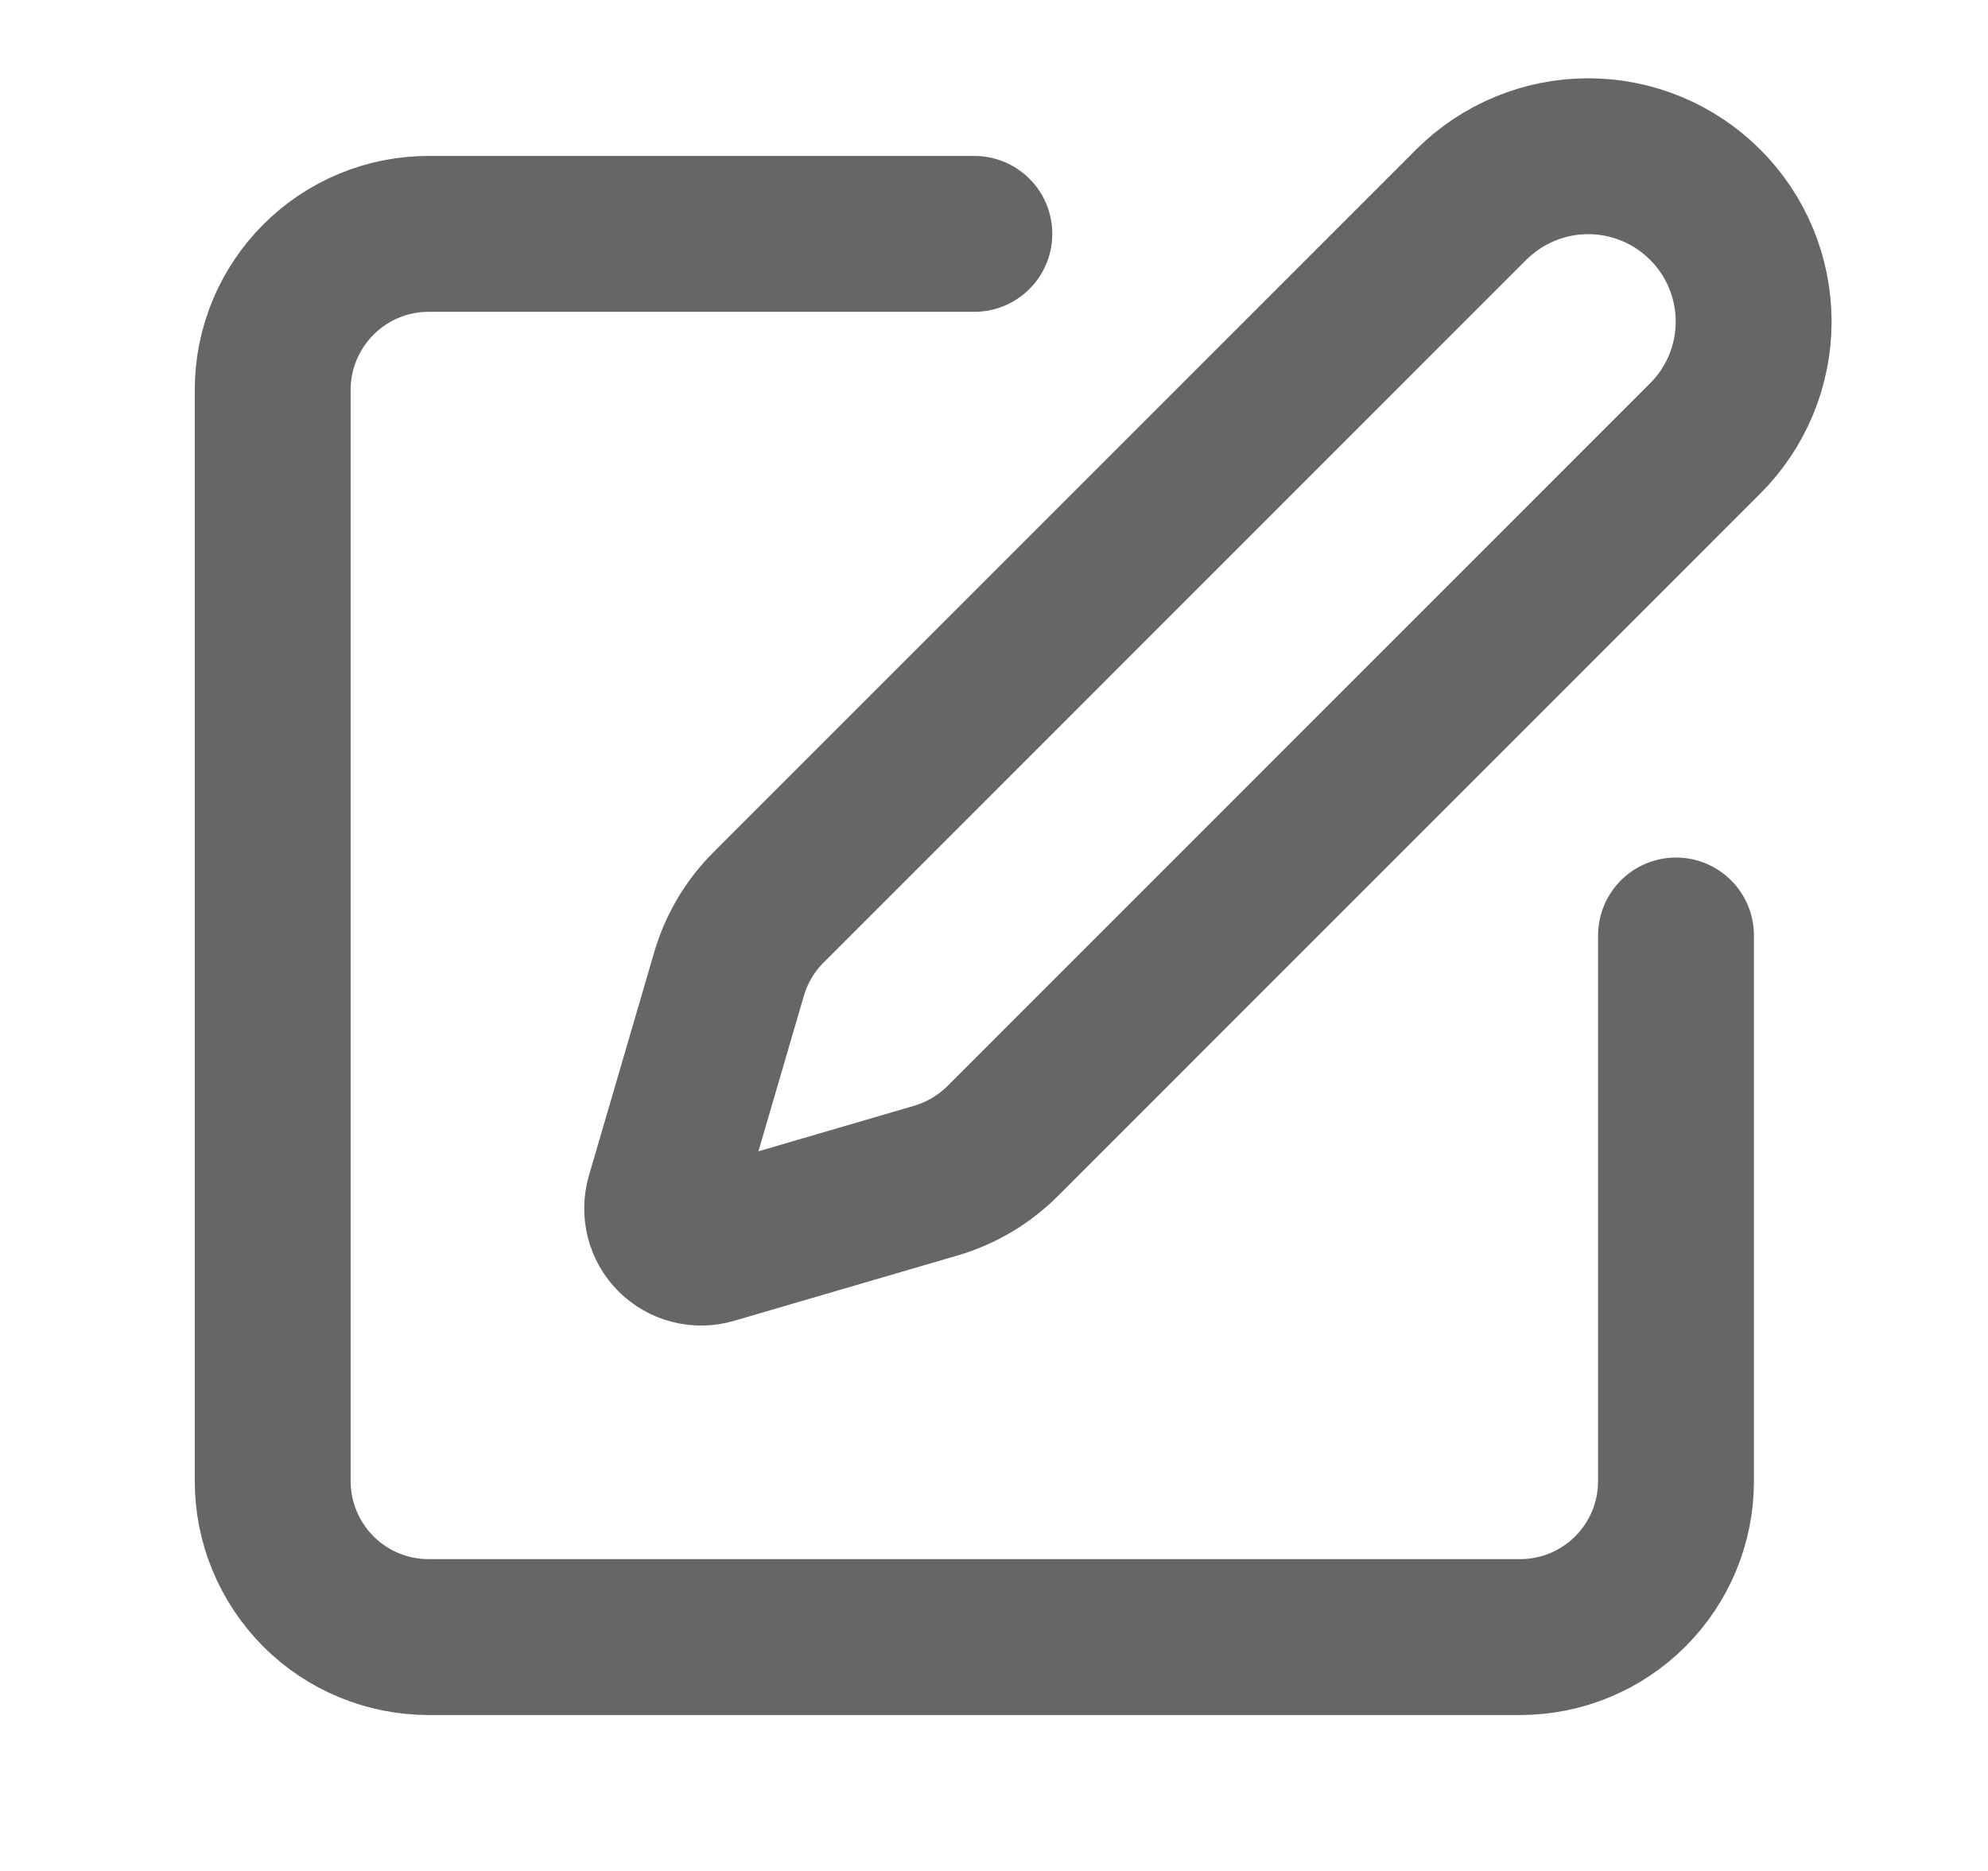
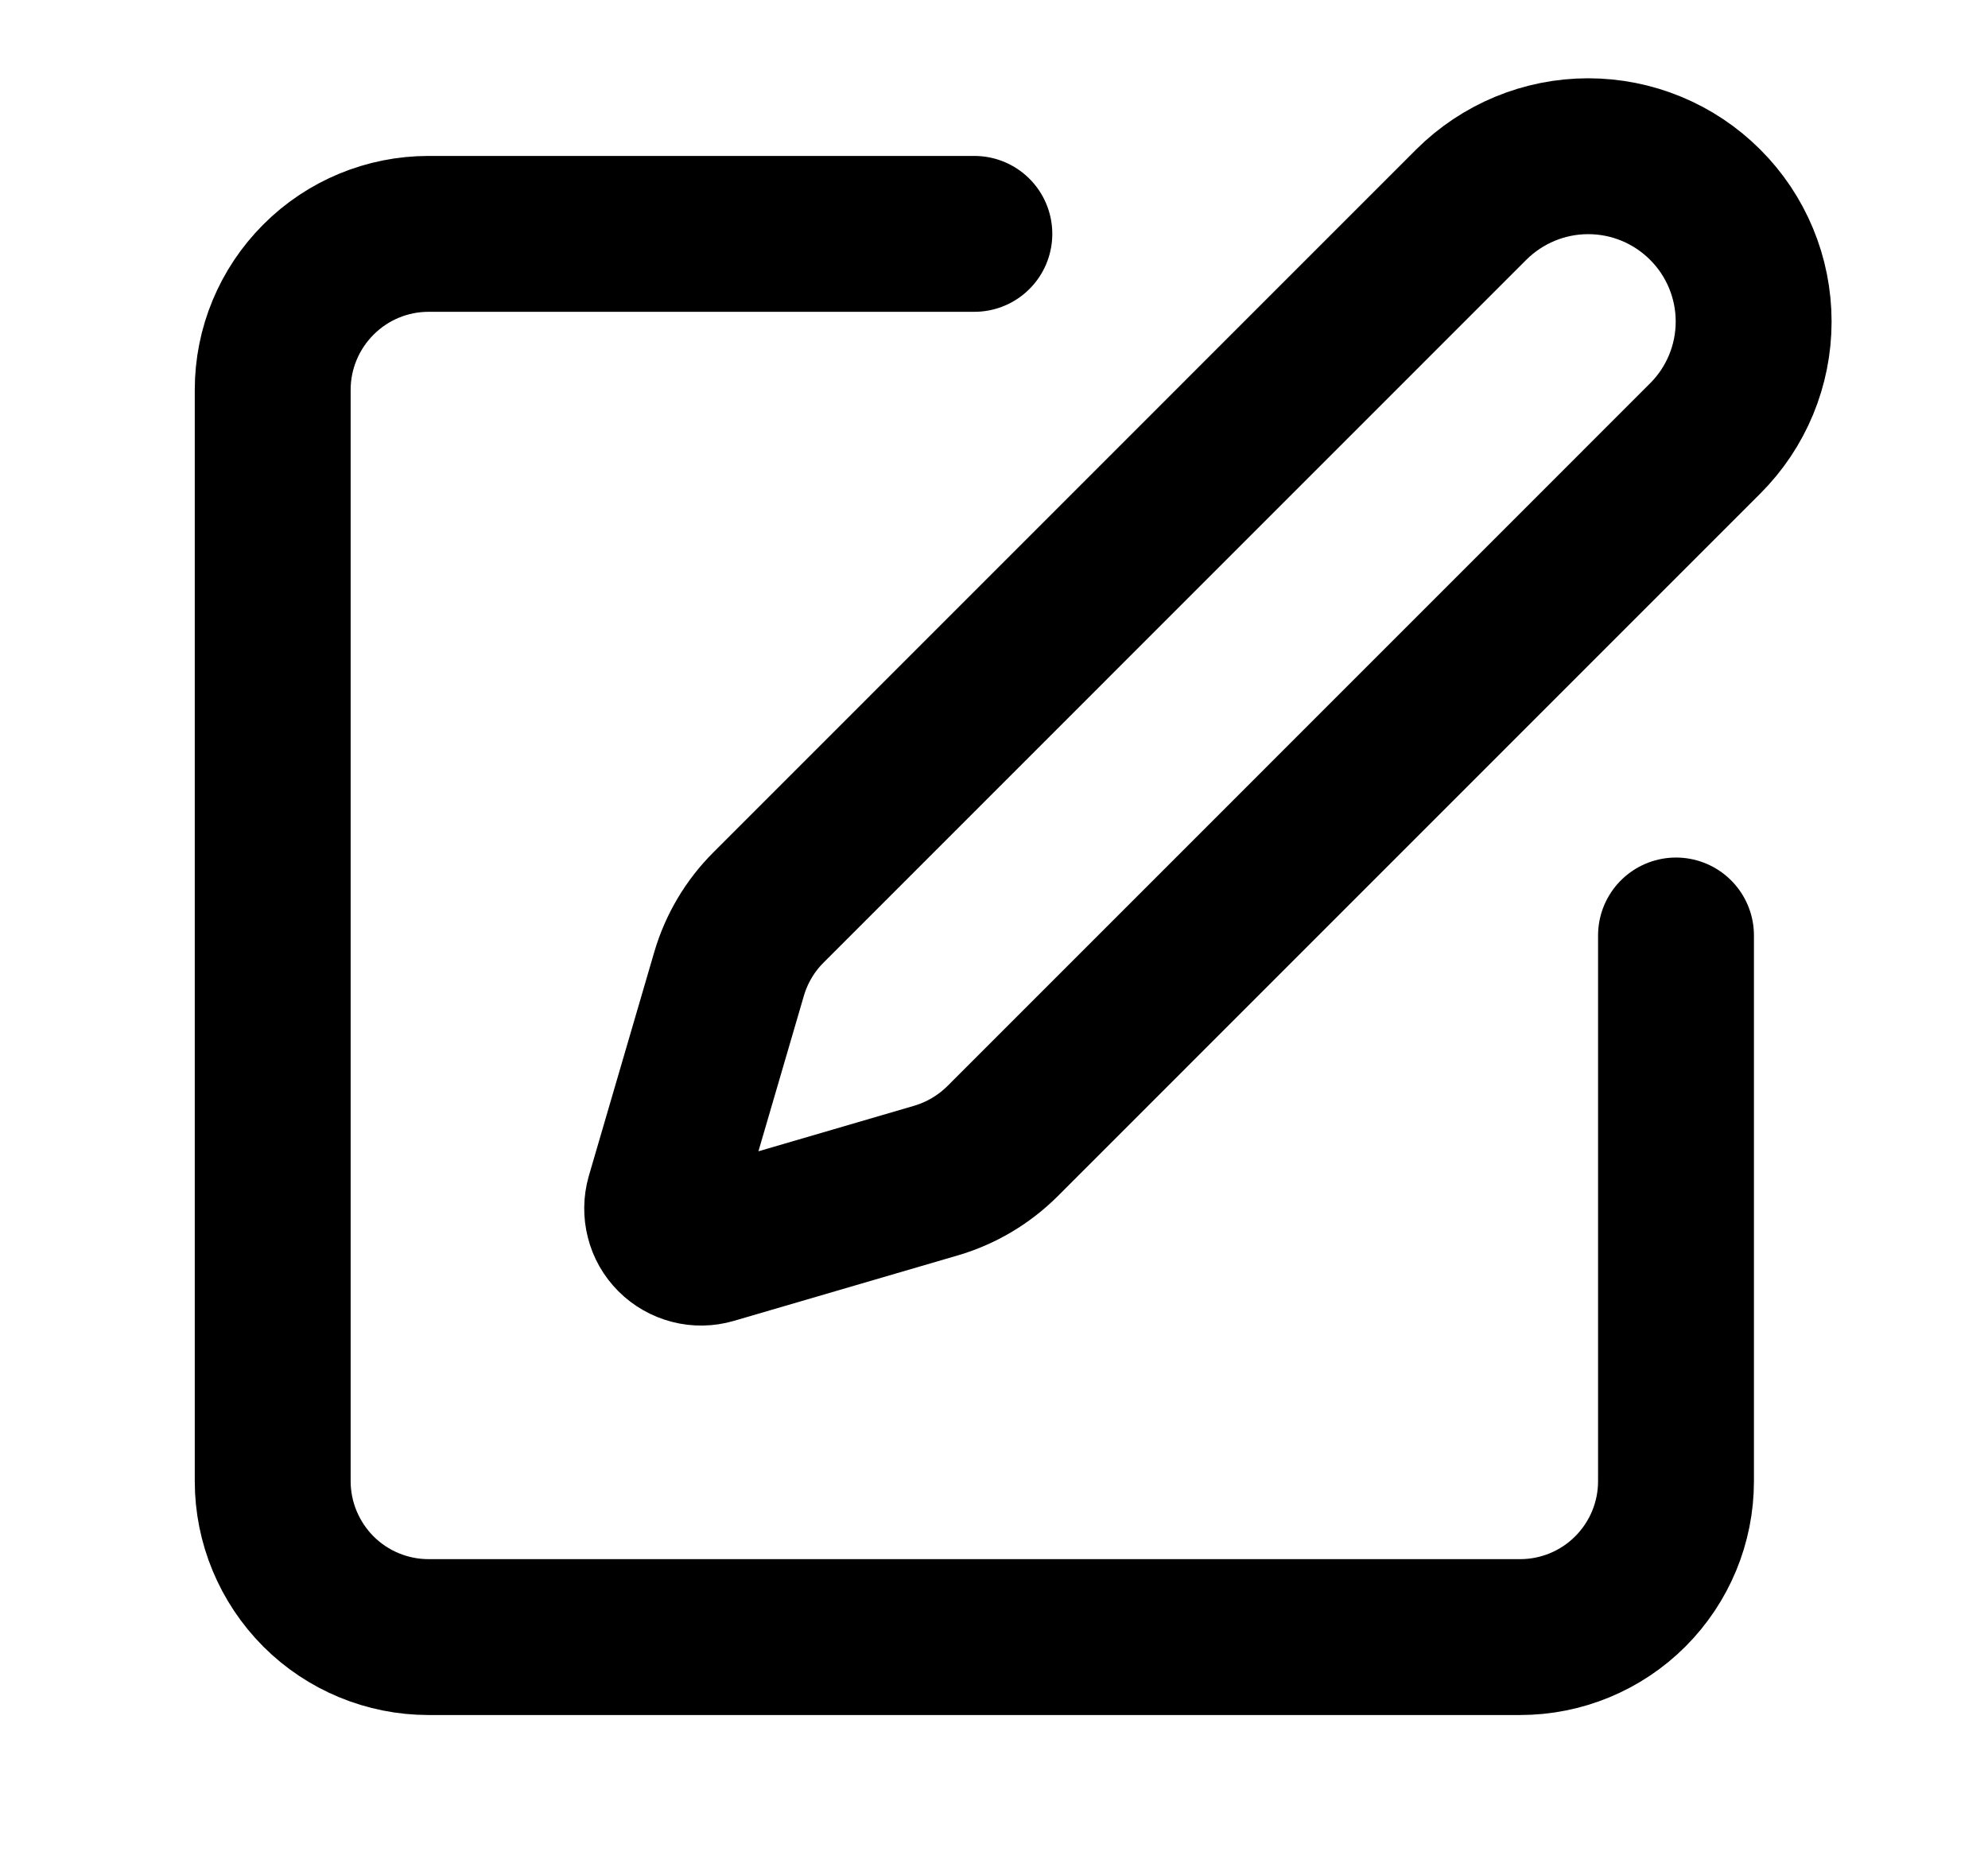
<svg xmlns="http://www.w3.org/2000/svg" width="17" height="16" viewBox="0 0 17 16" fill="none">
-   <path d="M8.332 2H3.665C3.312 2 2.973 2.14 2.723 2.391C2.473 2.641 2.332 2.98 2.332 3.333V12.667C2.332 13.02 2.473 13.359 2.723 13.61C2.973 13.86 3.312 14 3.665 14H12.999C13.352 14 13.691 13.86 13.941 13.61C14.192 13.359 14.332 13.02 14.332 12.667V8" stroke="#666666" stroke-width="1.333" stroke-linecap="round" stroke-linejoin="round" />
-   <path d="M12.581 1.75C12.847 1.485 13.206 1.336 13.581 1.336C13.957 1.336 14.316 1.485 14.581 1.75C14.847 2.015 14.996 2.375 14.996 2.75C14.996 3.125 14.847 3.485 14.581 3.75L8.573 9.759C8.414 9.917 8.219 10.033 8.004 10.096L6.089 10.656C6.031 10.673 5.971 10.674 5.913 10.659C5.855 10.644 5.802 10.614 5.76 10.572C5.717 10.529 5.687 10.476 5.673 10.419C5.658 10.361 5.659 10.3 5.675 10.243L6.235 8.327C6.298 8.113 6.414 7.917 6.573 7.759L12.581 1.75Z" stroke="#666666" stroke-width="1.333" stroke-linecap="round" stroke-linejoin="round" />
+   <path d="M8.332 2H3.665C3.312 2 2.973 2.14 2.723 2.391C2.473 2.641 2.332 2.98 2.332 3.333V12.667C2.332 13.02 2.473 13.359 2.723 13.61C2.973 13.86 3.312 14 3.665 14H12.999C13.352 14 13.691 13.86 13.941 13.61C14.192 13.359 14.332 13.02 14.332 12.667V8" stroke="currentColor" stroke-width="1.333" stroke-linecap="round" stroke-linejoin="round">
+   </path>
+   <path d="M12.581 1.75C12.847 1.485 13.206 1.336 13.581 1.336C13.957 1.336 14.316 1.485 14.581 1.75C14.847 2.015 14.996 2.375 14.996 2.75C14.996 3.125 14.847 3.485 14.581 3.75L8.573 9.759C8.414 9.917 8.219 10.033 8.004 10.096L6.089 10.656C6.031 10.673 5.971 10.674 5.913 10.659C5.855 10.644 5.802 10.614 5.76 10.572C5.717 10.529 5.687 10.476 5.673 10.419C5.658 10.361 5.659 10.3 5.675 10.243L6.235 8.327C6.298 8.113 6.414 7.917 6.573 7.759L12.581 1.75Z" stroke="currentColor" stroke-width="1.333" stroke-linecap="round" stroke-linejoin="round">
+   </path>
</svg>
